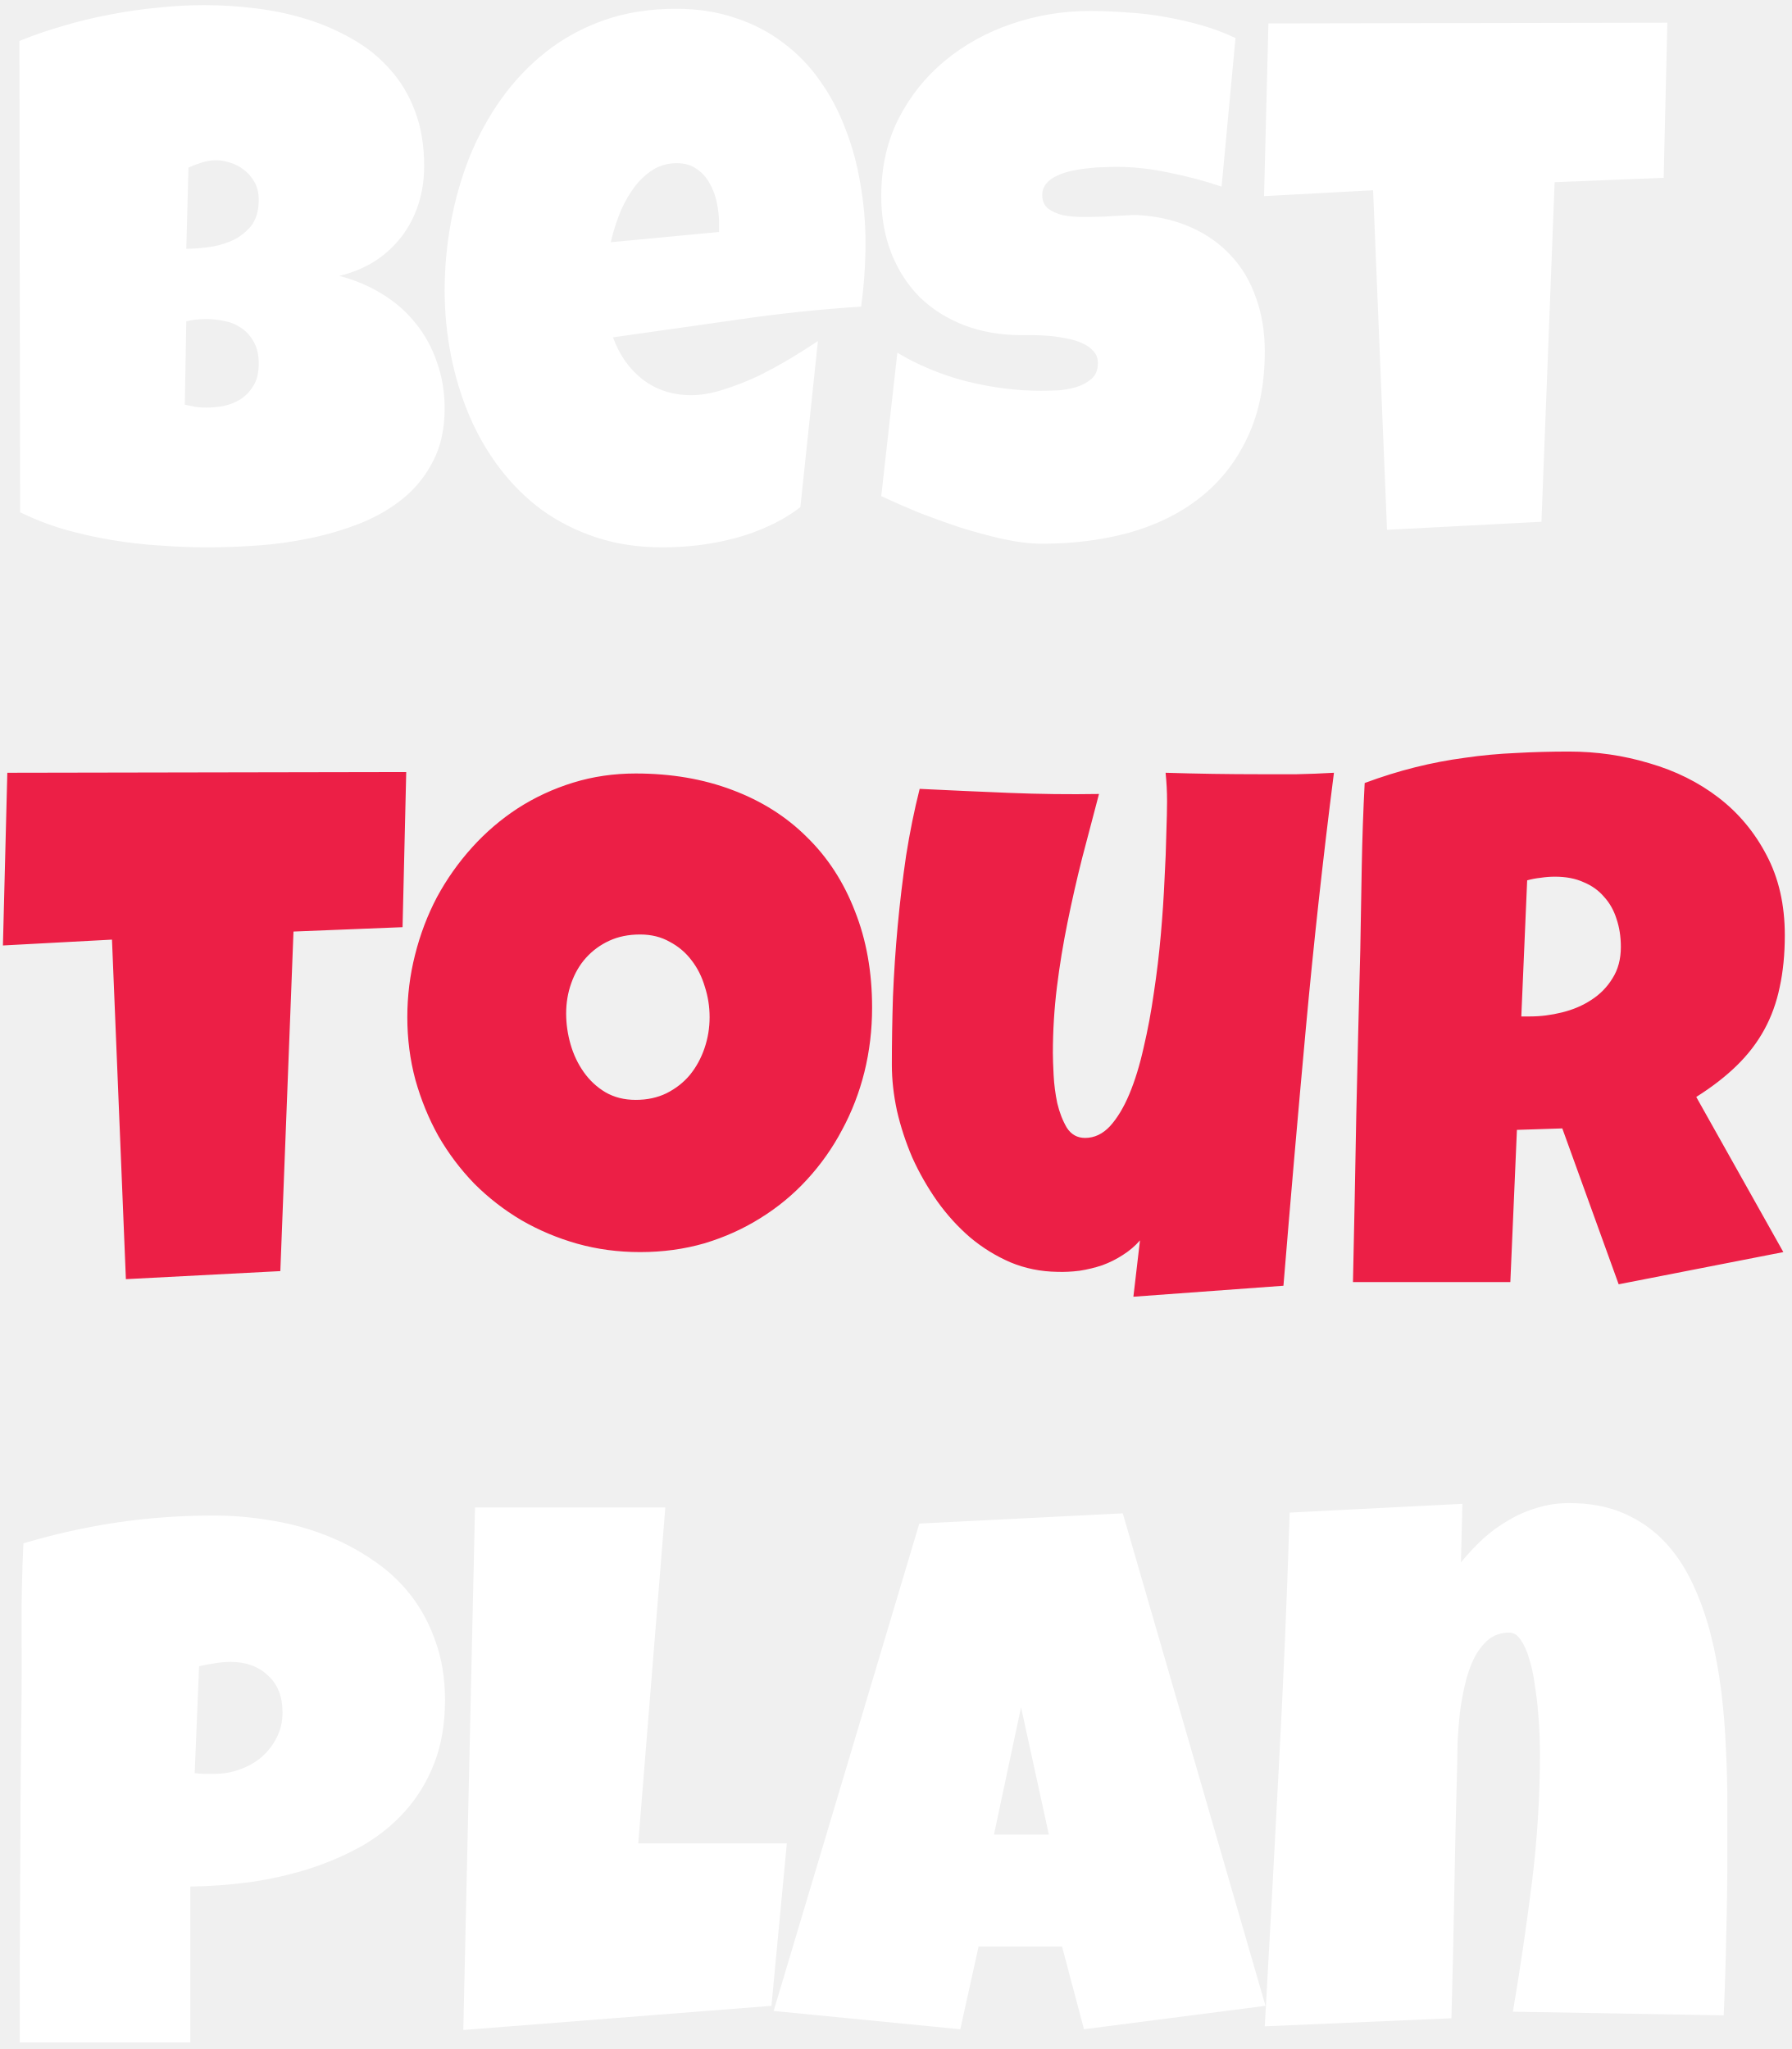
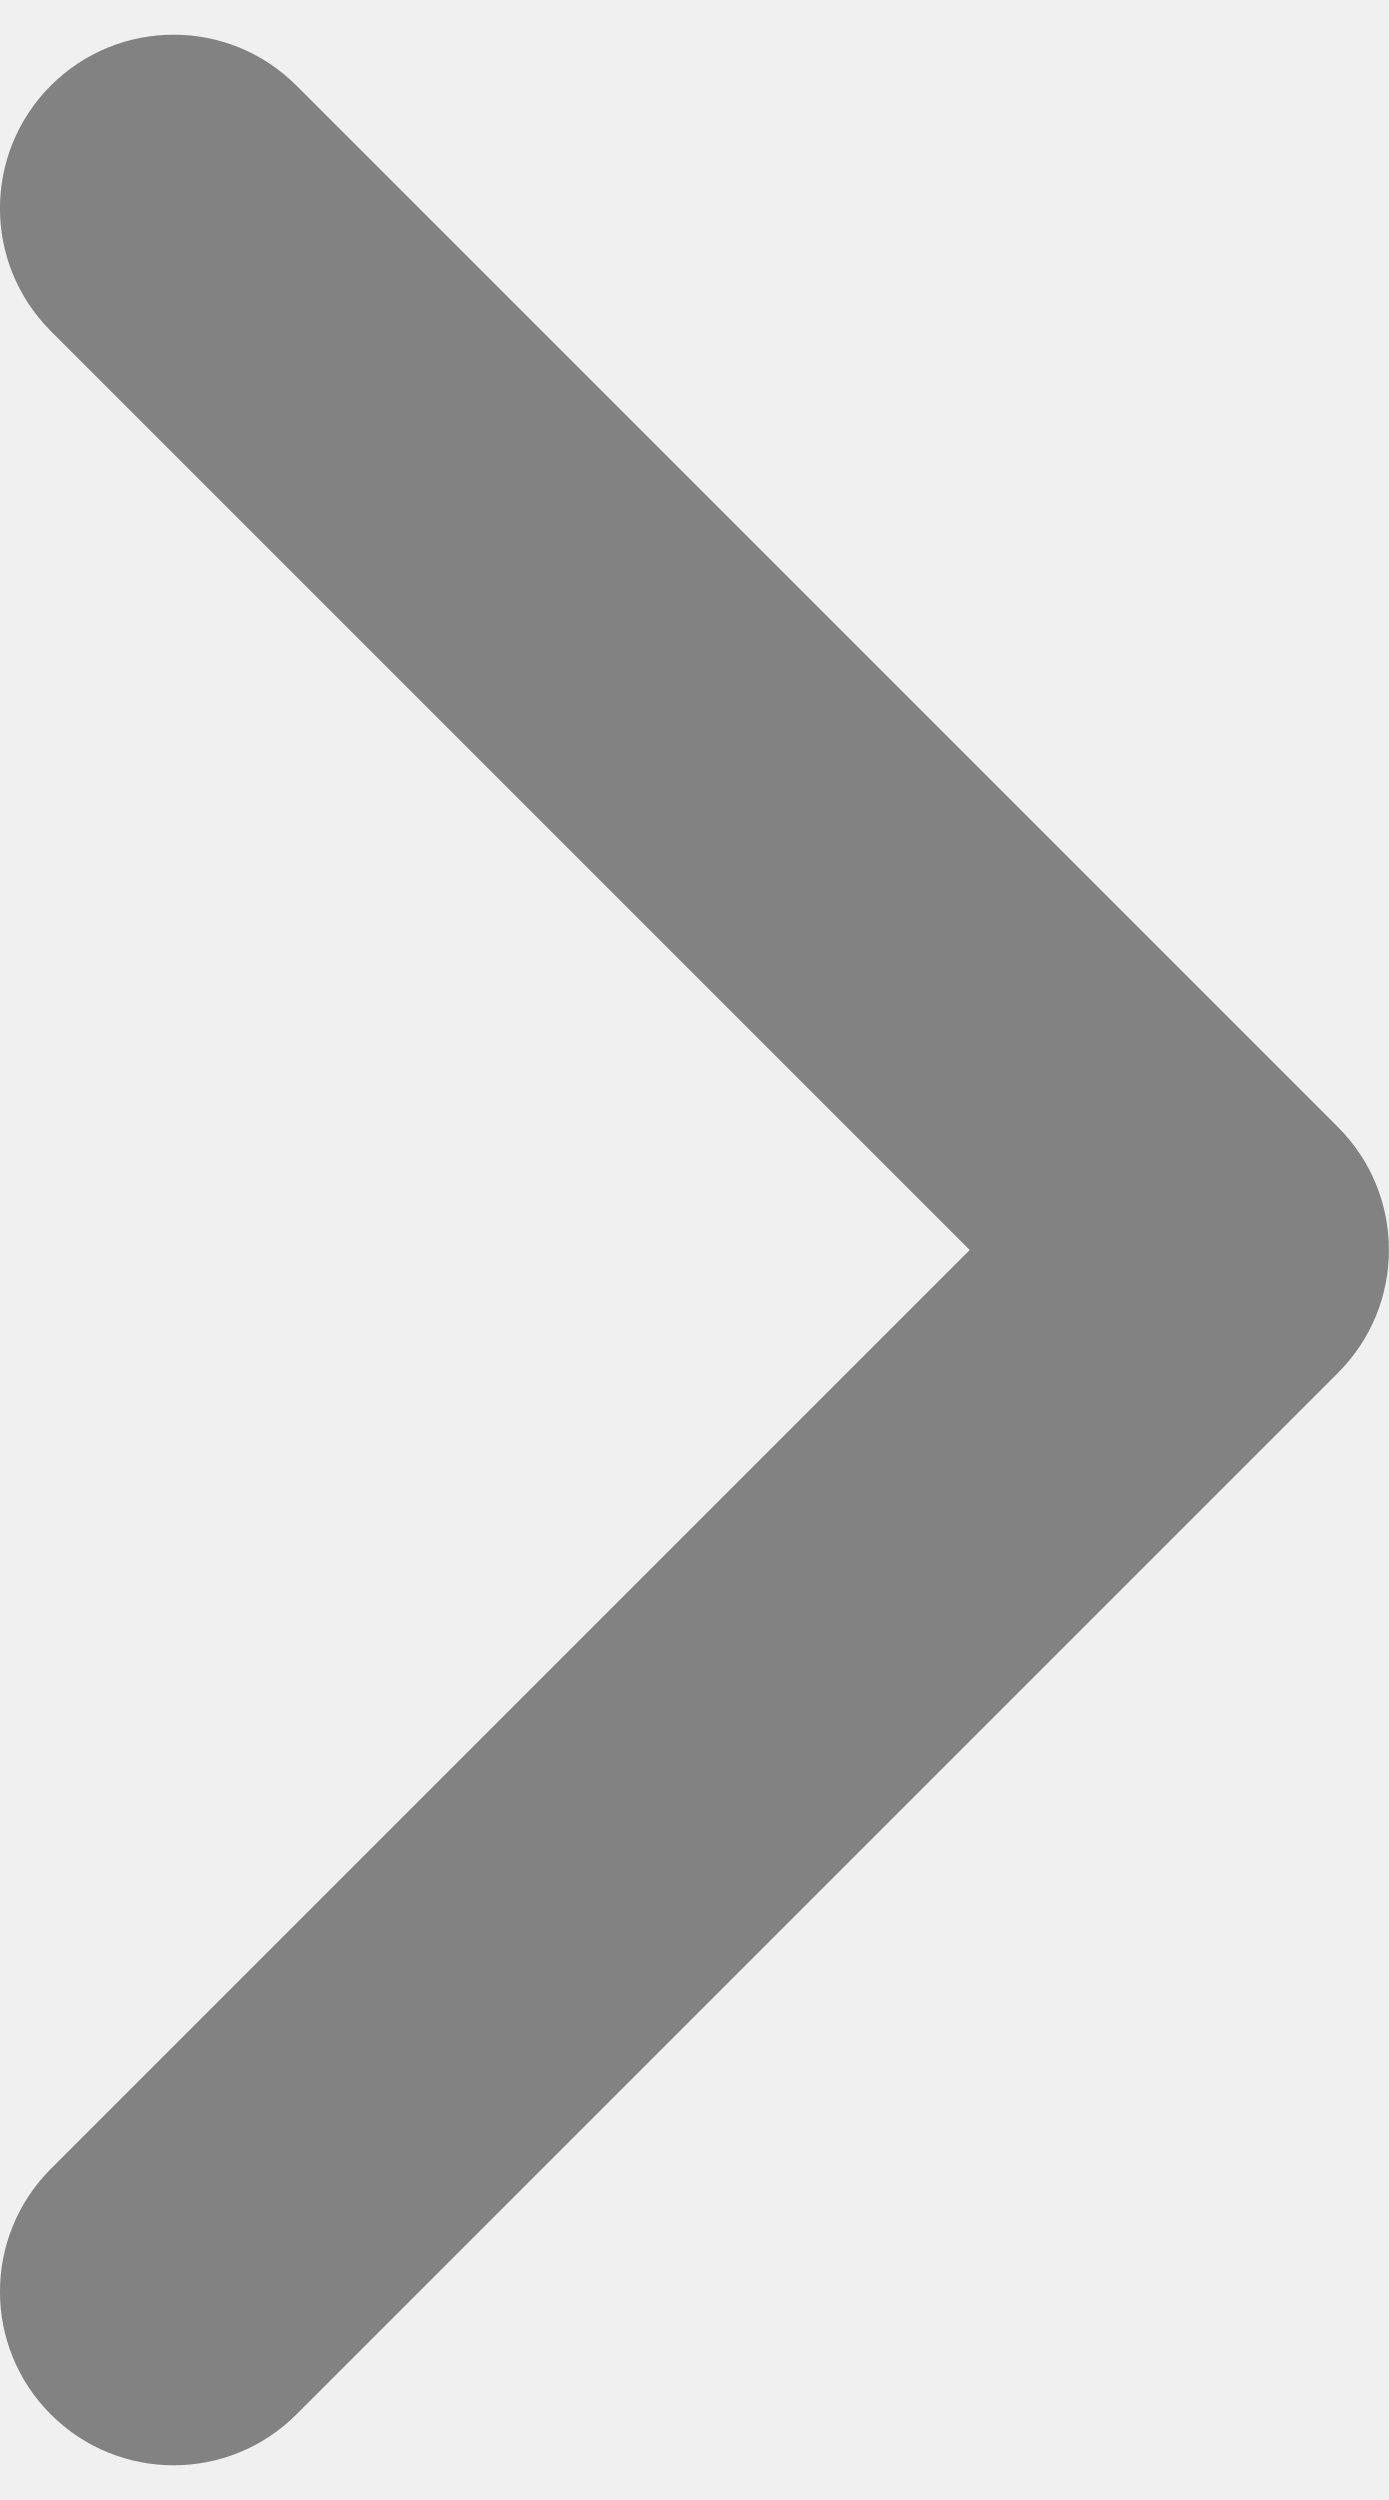
- <svg xmlns="http://www.w3.org/2000/svg" width="153" height="175" viewBox="0 0 153 175" fill="none">
-   <path d="M37.969 34.875C37.969 36.604 37.646 38.094 37 39.344C36.375 40.594 35.531 41.656 34.469 42.531C33.406 43.406 32.177 44.125 30.781 44.688C29.406 45.229 27.969 45.656 26.469 45.969C24.969 46.281 23.458 46.49 21.938 46.594C20.438 46.698 19.031 46.75 17.719 46.75C16.427 46.75 15.083 46.698 13.688 46.594C12.312 46.51 10.938 46.354 9.562 46.125C8.188 45.896 6.833 45.594 5.5 45.219C4.167 44.823 2.906 44.333 1.719 43.75L1.656 3.5C2.823 3.021 4.062 2.594 5.375 2.219C6.688 1.823 8.021 1.5 9.375 1.25C10.75 0.979 12.115 0.781 13.469 0.656C14.823 0.51 16.135 0.438 17.406 0.438C18.885 0.438 20.375 0.531 21.875 0.719C23.396 0.906 24.854 1.219 26.25 1.656C27.646 2.094 28.948 2.667 30.156 3.375C31.365 4.062 32.417 4.917 33.312 5.938C34.229 6.958 34.938 8.146 35.438 9.5C35.958 10.854 36.219 12.417 36.219 14.188C36.219 15.354 36.052 16.448 35.719 17.469C35.385 18.49 34.906 19.406 34.281 20.219C33.656 21.031 32.896 21.729 32 22.312C31.104 22.875 30.094 23.292 28.969 23.562C30.323 23.917 31.552 24.438 32.656 25.125C33.781 25.812 34.729 26.646 35.5 27.625C36.292 28.604 36.896 29.708 37.312 30.938C37.75 32.167 37.969 33.479 37.969 34.875ZM22.094 17.062C22.094 16.458 21.969 15.948 21.719 15.531C21.469 15.094 21.156 14.74 20.781 14.469C20.427 14.198 20.031 14 19.594 13.875C19.177 13.75 18.802 13.688 18.469 13.688C18.052 13.688 17.646 13.75 17.25 13.875C16.854 14 16.469 14.146 16.094 14.312L15.906 21.25C16.385 21.25 16.979 21.208 17.688 21.125C18.396 21.042 19.073 20.865 19.719 20.594C20.385 20.302 20.948 19.885 21.406 19.344C21.865 18.781 22.094 18.021 22.094 17.062ZM17.656 27.25C17.052 27.25 16.469 27.312 15.906 27.438L15.781 34.562C16.094 34.625 16.396 34.688 16.688 34.75C17 34.792 17.302 34.812 17.594 34.812C18.031 34.812 18.51 34.771 19.031 34.688C19.552 34.583 20.042 34.396 20.5 34.125C20.958 33.833 21.333 33.448 21.625 32.969C21.938 32.49 22.094 31.854 22.094 31.062C22.094 30.271 21.938 29.625 21.625 29.125C21.333 28.625 20.969 28.24 20.531 27.969C20.094 27.677 19.615 27.49 19.094 27.406C18.573 27.302 18.094 27.25 17.656 27.25ZM73.906 20.75C73.906 22.562 73.781 24.375 73.531 26.188C69.969 26.417 66.427 26.792 62.906 27.312C59.385 27.812 55.865 28.312 52.344 28.812C52.885 30.312 53.729 31.51 54.875 32.406C56.042 33.302 57.427 33.75 59.031 33.75C59.865 33.75 60.771 33.594 61.75 33.281C62.75 32.969 63.74 32.583 64.719 32.125C65.698 31.646 66.635 31.135 67.531 30.594C68.427 30.052 69.198 29.562 69.844 29.125L68.344 43.312C67.531 43.938 66.646 44.469 65.688 44.906C64.75 45.344 63.771 45.698 62.75 45.969C61.729 46.24 60.698 46.438 59.656 46.562C58.615 46.688 57.594 46.75 56.594 46.75C54.531 46.75 52.646 46.469 50.938 45.906C49.229 45.344 47.677 44.562 46.281 43.562C44.906 42.542 43.698 41.344 42.656 39.969C41.615 38.594 40.75 37.094 40.062 35.469C39.375 33.844 38.854 32.125 38.5 30.312C38.146 28.5 37.969 26.667 37.969 24.812C37.969 22.875 38.146 20.938 38.5 19C38.854 17.062 39.385 15.198 40.094 13.406C40.823 11.615 41.729 9.958 42.812 8.438C43.917 6.896 45.198 5.552 46.656 4.406C48.115 3.26 49.76 2.365 51.594 1.719C53.448 1.073 55.49 0.75 57.719 0.75C59.573 0.75 61.26 1.01 62.781 1.531C64.323 2.031 65.688 2.74 66.875 3.656C68.083 4.552 69.125 5.625 70 6.875C70.896 8.125 71.625 9.5 72.188 11C72.771 12.479 73.198 14.052 73.469 15.719C73.76 17.365 73.906 19.042 73.906 20.75ZM61.406 19.125C61.406 18.542 61.344 17.948 61.219 17.344C61.094 16.719 60.885 16.156 60.594 15.656C60.323 15.156 59.958 14.75 59.5 14.438C59.042 14.104 58.469 13.938 57.781 13.938C56.948 13.938 56.208 14.167 55.562 14.625C54.938 15.062 54.396 15.625 53.938 16.312C53.479 16.979 53.104 17.708 52.812 18.5C52.521 19.292 52.302 20.021 52.156 20.688L61.406 19.812V19.125ZM108 30C108 32.854 107.5 35.323 106.5 37.406C105.521 39.469 104.167 41.177 102.438 42.531C100.729 43.865 98.719 44.854 96.406 45.5C94.115 46.125 91.646 46.438 89 46.438C87.979 46.438 86.854 46.302 85.625 46.031C84.417 45.76 83.188 45.427 81.938 45.031C80.688 44.615 79.479 44.177 78.312 43.719C77.167 43.24 76.146 42.792 75.25 42.375L76.625 30.125C78.396 31.188 80.354 32 82.5 32.562C84.667 33.104 86.792 33.375 88.875 33.375C89.271 33.375 89.75 33.365 90.312 33.344C90.875 33.302 91.406 33.208 91.906 33.062C92.427 32.896 92.865 32.656 93.219 32.344C93.573 32.031 93.75 31.583 93.75 31C93.75 30.604 93.625 30.271 93.375 30C93.125 29.708 92.802 29.479 92.406 29.312C92.01 29.125 91.562 28.99 91.062 28.906C90.562 28.802 90.073 28.729 89.594 28.688C89.115 28.646 88.667 28.625 88.25 28.625C87.833 28.625 87.5 28.625 87.25 28.625C85.458 28.625 83.823 28.344 82.344 27.781C80.885 27.219 79.625 26.427 78.562 25.406C77.521 24.365 76.708 23.115 76.125 21.656C75.542 20.177 75.25 18.542 75.25 16.75C75.25 14.292 75.74 12.094 76.719 10.156C77.719 8.198 79.042 6.542 80.688 5.188C82.354 3.812 84.26 2.76 86.406 2.031C88.552 1.302 90.771 0.938 93.062 0.938C94.083 0.938 95.135 0.979 96.219 1.062C97.302 1.125 98.375 1.25 99.438 1.438C100.521 1.625 101.573 1.865 102.594 2.156C103.615 2.448 104.583 2.812 105.5 3.25L104.312 15.938C102.896 15.458 101.406 15.062 99.844 14.75C98.302 14.417 96.792 14.25 95.312 14.25C95.042 14.25 94.688 14.26 94.25 14.281C93.833 14.281 93.385 14.312 92.906 14.375C92.448 14.417 91.979 14.49 91.5 14.594C91.021 14.698 90.594 14.844 90.219 15.031C89.844 15.198 89.542 15.427 89.312 15.719C89.083 16.01 88.979 16.354 89 16.75C89.021 17.208 89.188 17.562 89.5 17.812C89.833 18.062 90.25 18.25 90.75 18.375C91.271 18.479 91.833 18.531 92.438 18.531C93.062 18.531 93.677 18.521 94.281 18.5C94.885 18.458 95.448 18.427 95.969 18.406C96.49 18.365 96.917 18.354 97.25 18.375C98.917 18.479 100.417 18.833 101.75 19.438C103.083 20.042 104.208 20.844 105.125 21.844C106.062 22.844 106.771 24.042 107.25 25.438C107.75 26.812 108 28.333 108 30ZM142.375 1.938L142.062 15.188L132.75 15.562L131.625 44.562L118.438 45.25L117.25 16.25L107.938 16.75L108.312 2L142.375 1.938ZM38 145.188C38 147.208 37.698 149 37.094 150.562C36.49 152.125 35.656 153.5 34.594 154.688C33.552 155.854 32.323 156.844 30.906 157.656C29.49 158.448 27.969 159.104 26.344 159.625C24.74 160.125 23.073 160.5 21.344 160.75C19.615 160.979 17.917 161.104 16.25 161.125V174.438H1.688C1.688 172.062 1.688 169.75 1.688 167.5C1.708 165.25 1.719 163.021 1.719 160.812C1.74 158.583 1.75 156.344 1.75 154.094C1.771 151.844 1.792 149.521 1.812 147.125C1.854 144.583 1.865 142.042 1.844 139.5C1.823 136.958 1.875 134.396 2 131.812C4.667 131.021 7.333 130.427 10 130.031C12.667 129.635 15.417 129.438 18.25 129.438C19.854 129.438 21.458 129.573 23.062 129.844C24.667 130.094 26.198 130.5 27.656 131.062C29.135 131.625 30.5 132.333 31.75 133.188C33.021 134.021 34.115 135.021 35.031 136.188C35.948 137.354 36.667 138.688 37.188 140.188C37.729 141.688 38 143.354 38 145.188ZM24.125 146.25C24.125 144.896 23.708 143.844 22.875 143.094C22.062 142.323 21 141.938 19.688 141.938C19.25 141.938 18.792 141.979 18.312 142.062C17.854 142.125 17.417 142.208 17 142.312L16.625 151.438C16.917 151.479 17.198 151.5 17.469 151.5C17.74 151.5 18.021 151.5 18.312 151.5C19.062 151.5 19.781 151.375 20.469 151.125C21.177 150.875 21.802 150.521 22.344 150.062C22.885 149.583 23.312 149.031 23.625 148.406C23.958 147.76 24.125 147.042 24.125 146.25ZM67.188 157.438L65.875 171.312L39.562 173.375L40.562 128.75H56.812L54.5 157.438H67.188ZM108.062 171.312L92.562 173.312L90.688 166.25H83.562L82 173.312L66.062 171.75L78.5 130.125L95.875 129.25L108.062 171.312ZM89.562 156.688L87.188 145.812L84.875 156.688H89.562ZM147.5 158.188C147.5 160.542 147.469 162.875 147.406 165.188C147.365 167.479 147.292 169.792 147.188 172.125L129.188 171.812C129.812 168.125 130.354 164.448 130.812 160.781C131.271 157.094 131.5 153.375 131.5 149.625C131.5 149.354 131.49 148.917 131.469 148.312C131.448 147.708 131.406 147.031 131.344 146.281C131.281 145.51 131.188 144.729 131.062 143.938C130.958 143.125 130.802 142.385 130.594 141.719C130.406 141.052 130.167 140.51 129.875 140.094C129.604 139.656 129.271 139.438 128.875 139.438C128.167 139.438 127.562 139.646 127.062 140.062C126.583 140.479 126.177 141.021 125.844 141.688C125.531 142.333 125.281 143.062 125.094 143.875C124.906 144.688 124.76 145.5 124.656 146.312C124.573 147.125 124.51 147.896 124.469 148.625C124.448 149.333 124.438 149.917 124.438 150.375C124.333 154.062 124.25 157.729 124.188 161.375C124.125 165 124.042 168.667 123.938 172.375L108 173.062C108.417 165.708 108.812 158.396 109.188 151.125C109.583 143.854 109.896 136.542 110.125 129.188L124.875 128.438L124.75 133.438C125.333 132.729 125.958 132.062 126.625 131.438C127.312 130.812 128.042 130.281 128.812 129.844C129.583 129.385 130.396 129.031 131.25 128.781C132.125 128.51 133.042 128.375 134 128.375C135.771 128.375 137.323 128.667 138.656 129.25C139.99 129.833 141.135 130.625 142.094 131.625C143.052 132.625 143.854 133.812 144.5 135.188C145.146 136.542 145.667 137.99 146.062 139.531C146.458 141.073 146.76 142.688 146.969 144.375C147.177 146.042 147.312 147.688 147.375 149.312C147.458 150.938 147.5 152.51 147.5 154.031C147.5 155.552 147.5 156.938 147.5 158.188Z" fill="white" />
-   <path d="M34.688 65.938L34.375 79.188L25.062 79.562L23.938 108.562L10.75 109.25L9.562 80.25L0.25 80.75L0.625 66L34.688 65.938ZM74.469 86.062C74.469 87.958 74.25 89.792 73.812 91.562C73.375 93.312 72.74 94.958 71.906 96.5C71.094 98.042 70.094 99.458 68.906 100.75C67.74 102.021 66.417 103.115 64.938 104.031C63.479 104.948 61.885 105.667 60.156 106.188C58.427 106.688 56.594 106.938 54.656 106.938C52.781 106.938 50.99 106.698 49.281 106.219C47.594 105.74 46.01 105.073 44.531 104.219C43.052 103.344 41.708 102.302 40.5 101.094C39.312 99.865 38.292 98.51 37.438 97.031C36.604 95.531 35.948 93.927 35.469 92.219C35.01 90.51 34.781 88.729 34.781 86.875C34.781 85.062 35 83.292 35.438 81.562C35.875 79.812 36.5 78.167 37.312 76.625C38.146 75.083 39.146 73.667 40.312 72.375C41.479 71.083 42.781 69.969 44.219 69.031C45.677 68.094 47.25 67.365 48.938 66.844C50.625 66.323 52.406 66.062 54.281 66.062C57.302 66.062 60.052 66.531 62.531 67.469C65.031 68.406 67.156 69.75 68.906 71.5C70.677 73.229 72.042 75.333 73 77.812C73.979 80.271 74.469 83.021 74.469 86.062ZM60.594 86.875C60.594 85.979 60.458 85.115 60.188 84.281C59.938 83.427 59.562 82.677 59.062 82.031C58.562 81.365 57.938 80.833 57.188 80.438C56.458 80.021 55.615 79.812 54.656 79.812C53.677 79.812 52.802 79.99 52.031 80.344C51.26 80.698 50.594 81.188 50.031 81.812C49.49 82.417 49.073 83.135 48.781 83.969C48.49 84.781 48.344 85.646 48.344 86.562C48.344 87.438 48.469 88.312 48.719 89.188C48.969 90.062 49.344 90.854 49.844 91.562C50.344 92.271 50.958 92.844 51.688 93.281C52.438 93.719 53.302 93.938 54.281 93.938C55.26 93.938 56.135 93.75 56.906 93.375C57.698 92.979 58.365 92.458 58.906 91.812C59.448 91.146 59.865 90.385 60.156 89.531C60.448 88.677 60.594 87.792 60.594 86.875ZM113.906 66C112.969 73.333 112.167 80.635 111.5 87.906C110.833 95.156 110.198 102.458 109.594 109.812L96.781 110.75L97.344 105.938C96.927 106.417 96.438 106.833 95.875 107.188C95.333 107.542 94.75 107.833 94.125 108.062C93.5 108.271 92.854 108.427 92.188 108.531C91.521 108.615 90.885 108.646 90.281 108.625C88.865 108.604 87.531 108.333 86.281 107.812C85.031 107.271 83.885 106.562 82.844 105.688C81.802 104.792 80.865 103.76 80.031 102.594C79.198 101.406 78.49 100.167 77.906 98.875C77.344 97.562 76.906 96.229 76.594 94.875C76.302 93.521 76.156 92.208 76.156 90.938C76.156 89.062 76.188 87.125 76.25 85.125C76.333 83.104 76.469 81.083 76.656 79.062C76.844 77.042 77.083 75.042 77.375 73.062C77.688 71.083 78.073 69.188 78.531 67.375C81.073 67.5 83.625 67.615 86.188 67.719C88.75 67.823 91.302 67.854 93.844 67.812C93.365 69.625 92.885 71.448 92.406 73.281C91.948 75.094 91.531 76.927 91.156 78.781C90.781 80.615 90.479 82.458 90.25 84.312C90.021 86.167 89.906 88.042 89.906 89.938C89.906 90.375 89.927 91 89.969 91.812C90.01 92.625 90.115 93.427 90.281 94.219C90.469 95.01 90.74 95.708 91.094 96.312C91.469 96.896 91.99 97.188 92.656 97.188C93.448 97.188 94.156 96.854 94.781 96.188C95.406 95.5 95.958 94.583 96.438 93.438C96.917 92.292 97.323 90.969 97.656 89.469C98.01 87.969 98.302 86.406 98.531 84.781C98.781 83.135 98.979 81.479 99.125 79.812C99.271 78.146 99.375 76.583 99.438 75.125C99.521 73.646 99.573 72.323 99.594 71.156C99.635 69.99 99.656 69.083 99.656 68.438C99.656 68.021 99.646 67.615 99.625 67.219C99.604 66.823 99.573 66.417 99.531 66C100.885 66.042 102.229 66.073 103.562 66.094C104.896 66.115 106.24 66.125 107.594 66.125C108.635 66.125 109.677 66.125 110.719 66.125C111.781 66.104 112.844 66.062 113.906 66ZM152.406 79.875C152.406 81.5 152.26 82.979 151.969 84.312C151.698 85.625 151.26 86.833 150.656 87.938C150.052 89.042 149.271 90.062 148.312 91C147.354 91.938 146.198 92.833 144.844 93.688L152.281 106.938L138.219 109.688L133.406 96.375L129.531 96.5L128.969 109.5H115.531C115.635 104.75 115.729 100.021 115.812 95.312C115.917 90.604 116.031 85.875 116.156 81.125C116.198 78.729 116.24 76.354 116.281 74C116.323 71.646 116.406 69.271 116.531 66.875C117.99 66.333 119.427 65.885 120.844 65.531C122.26 65.177 123.677 64.906 125.094 64.719C126.531 64.51 127.979 64.375 129.438 64.312C130.917 64.229 132.427 64.188 133.969 64.188C136.344 64.188 138.635 64.521 140.844 65.188C143.073 65.833 145.042 66.812 146.75 68.125C148.458 69.438 149.823 71.073 150.844 73.031C151.885 74.99 152.406 77.271 152.406 79.875ZM138.406 80.875C138.406 80 138.281 79.198 138.031 78.469C137.802 77.74 137.448 77.115 136.969 76.594C136.51 76.052 135.927 75.635 135.219 75.344C134.531 75.031 133.719 74.875 132.781 74.875C132.365 74.875 131.958 74.906 131.562 74.969C131.167 75.01 130.781 75.083 130.406 75.188L129.906 86.812H130.656C131.552 86.812 132.458 86.698 133.375 86.469C134.312 86.24 135.146 85.885 135.875 85.406C136.625 84.927 137.229 84.312 137.688 83.562C138.167 82.812 138.406 81.917 138.406 80.875Z" fill="#EC1F46" />
+ <svg xmlns="http://www.w3.org/2000/svg" width="10" height="18" fill="none">
+   <path fill-rule="evenodd" clip-rule="evenodd" d="M.366.616a1.25 1.25 0 0 1 1.768 0l7.5 7.5a1.25 1.25 0 0 1 0 1.768l-7.5 7.5a1.25 1.25 0 0 1-1.768-1.768L6.982 9 .366 2.384a1.25 1.25 0 0 1 0-1.768z" fill="#828282" />
</svg>
